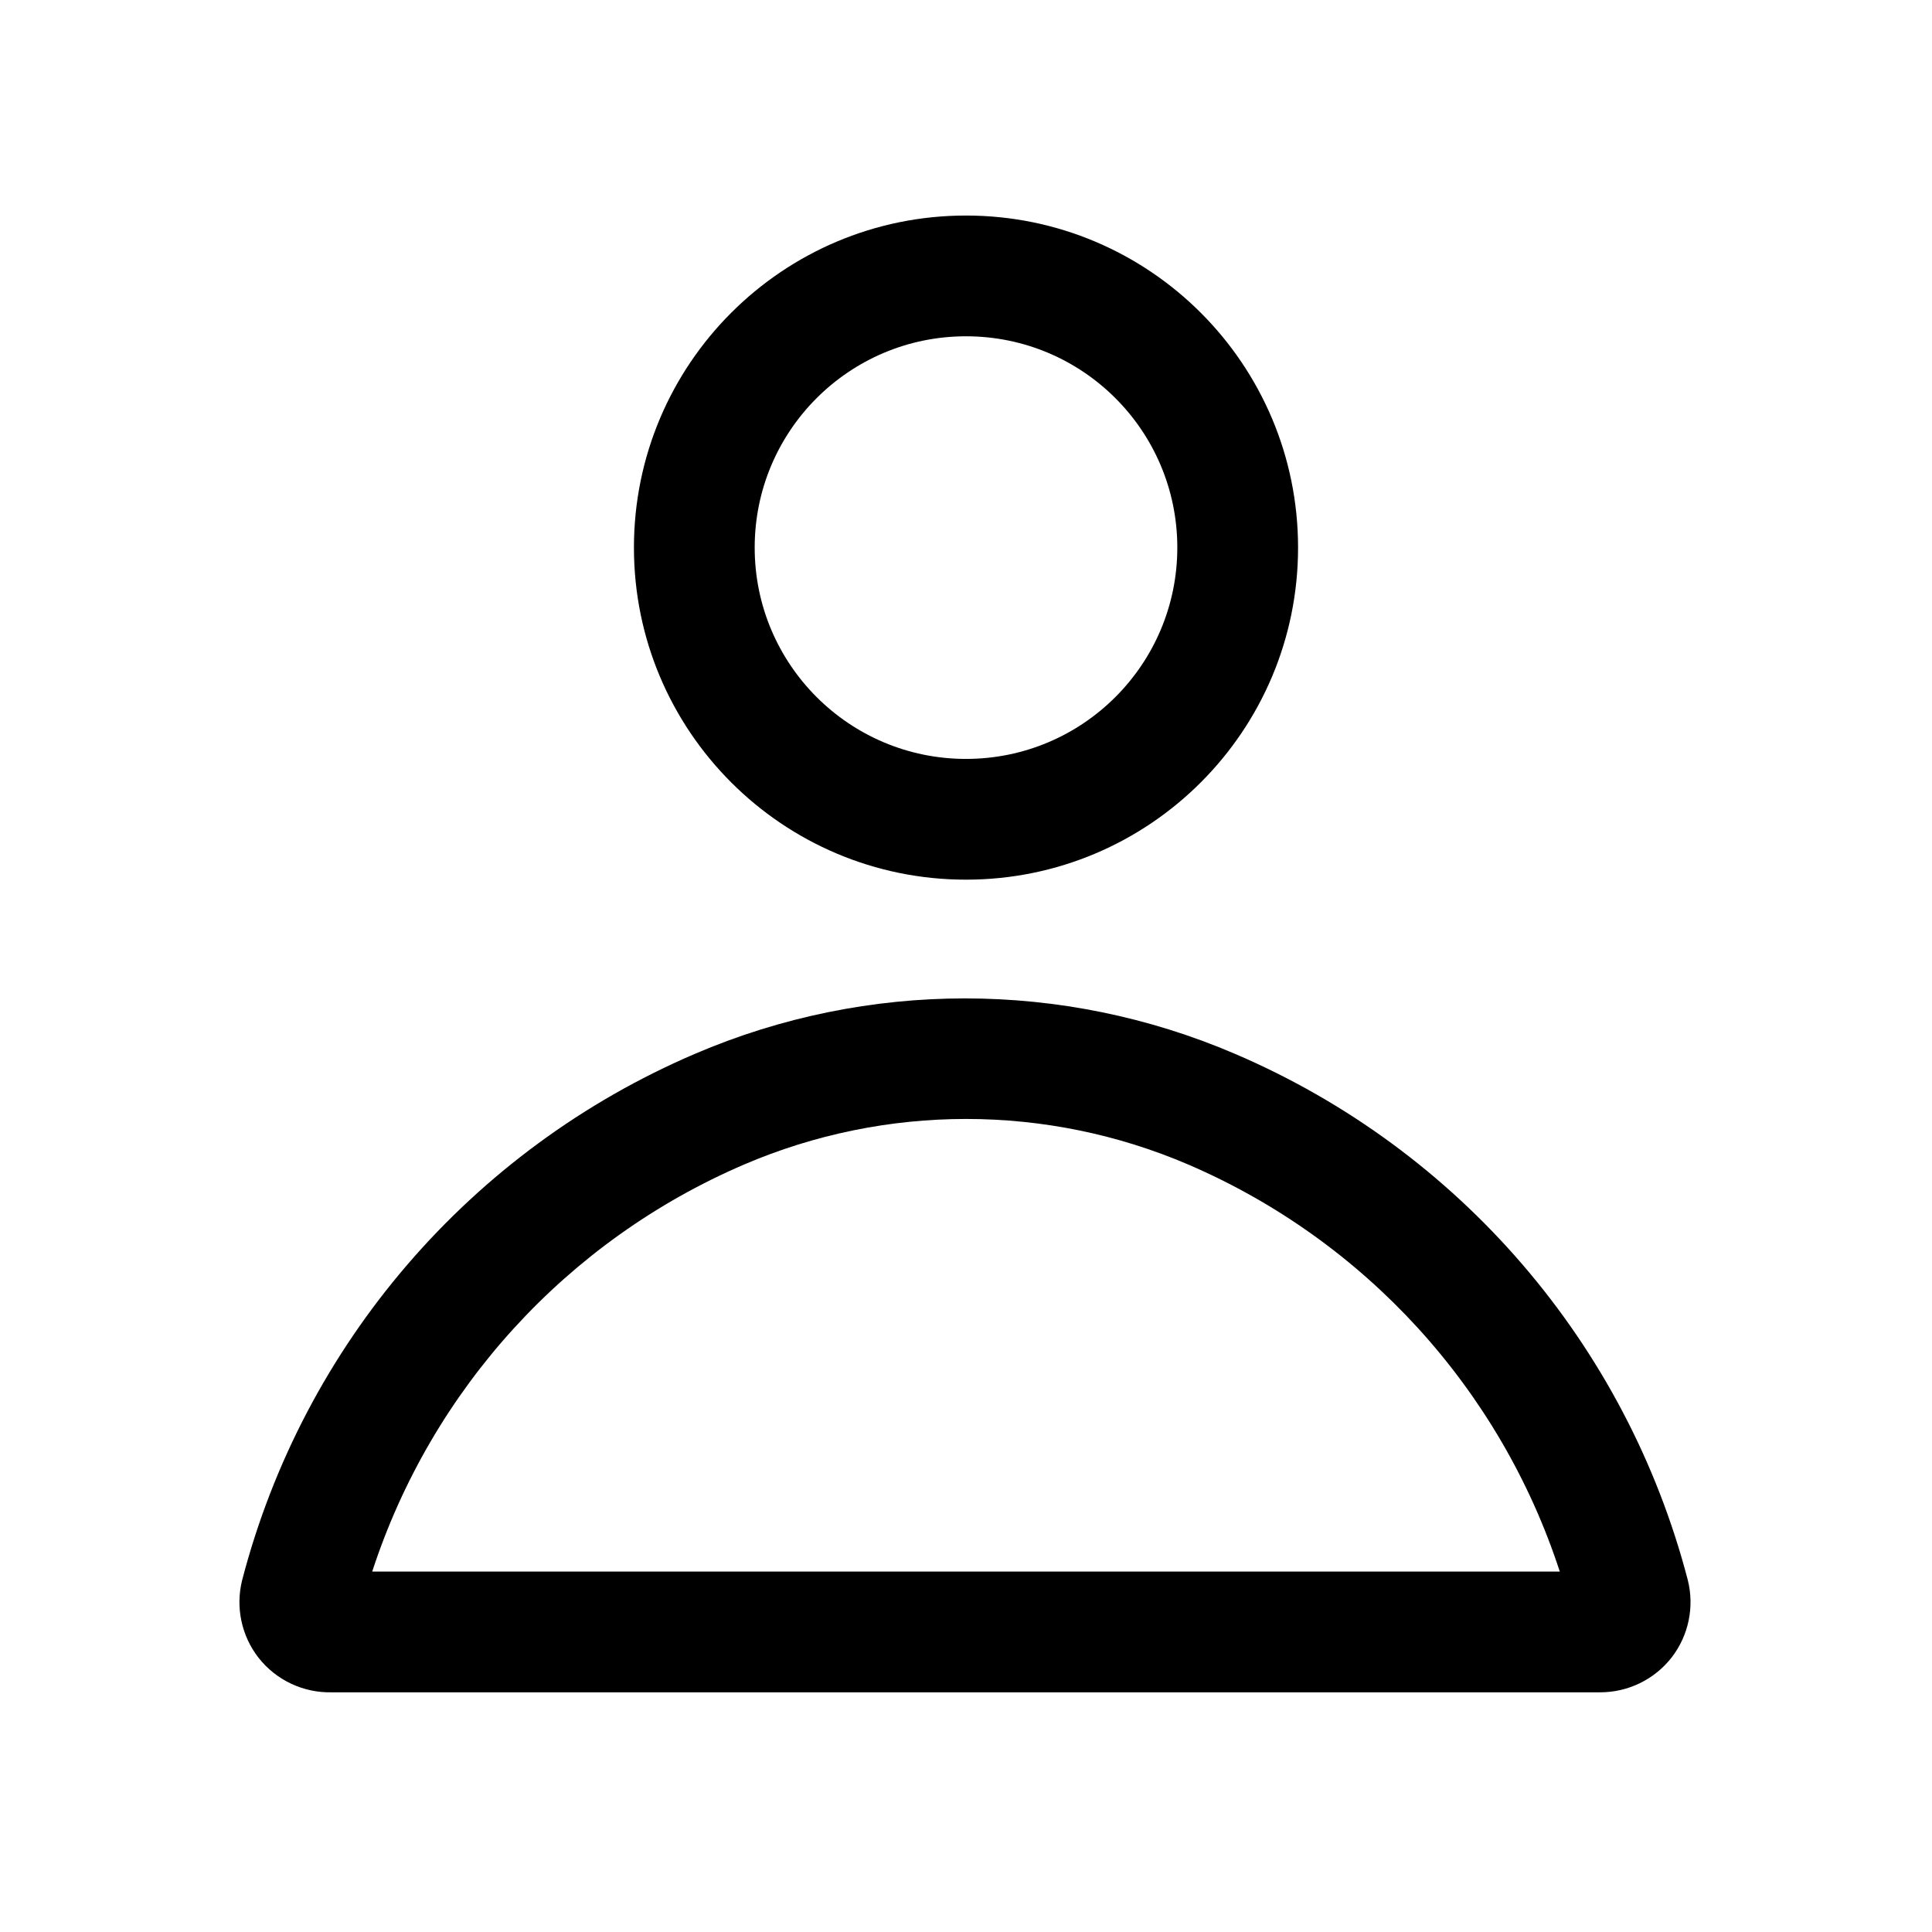
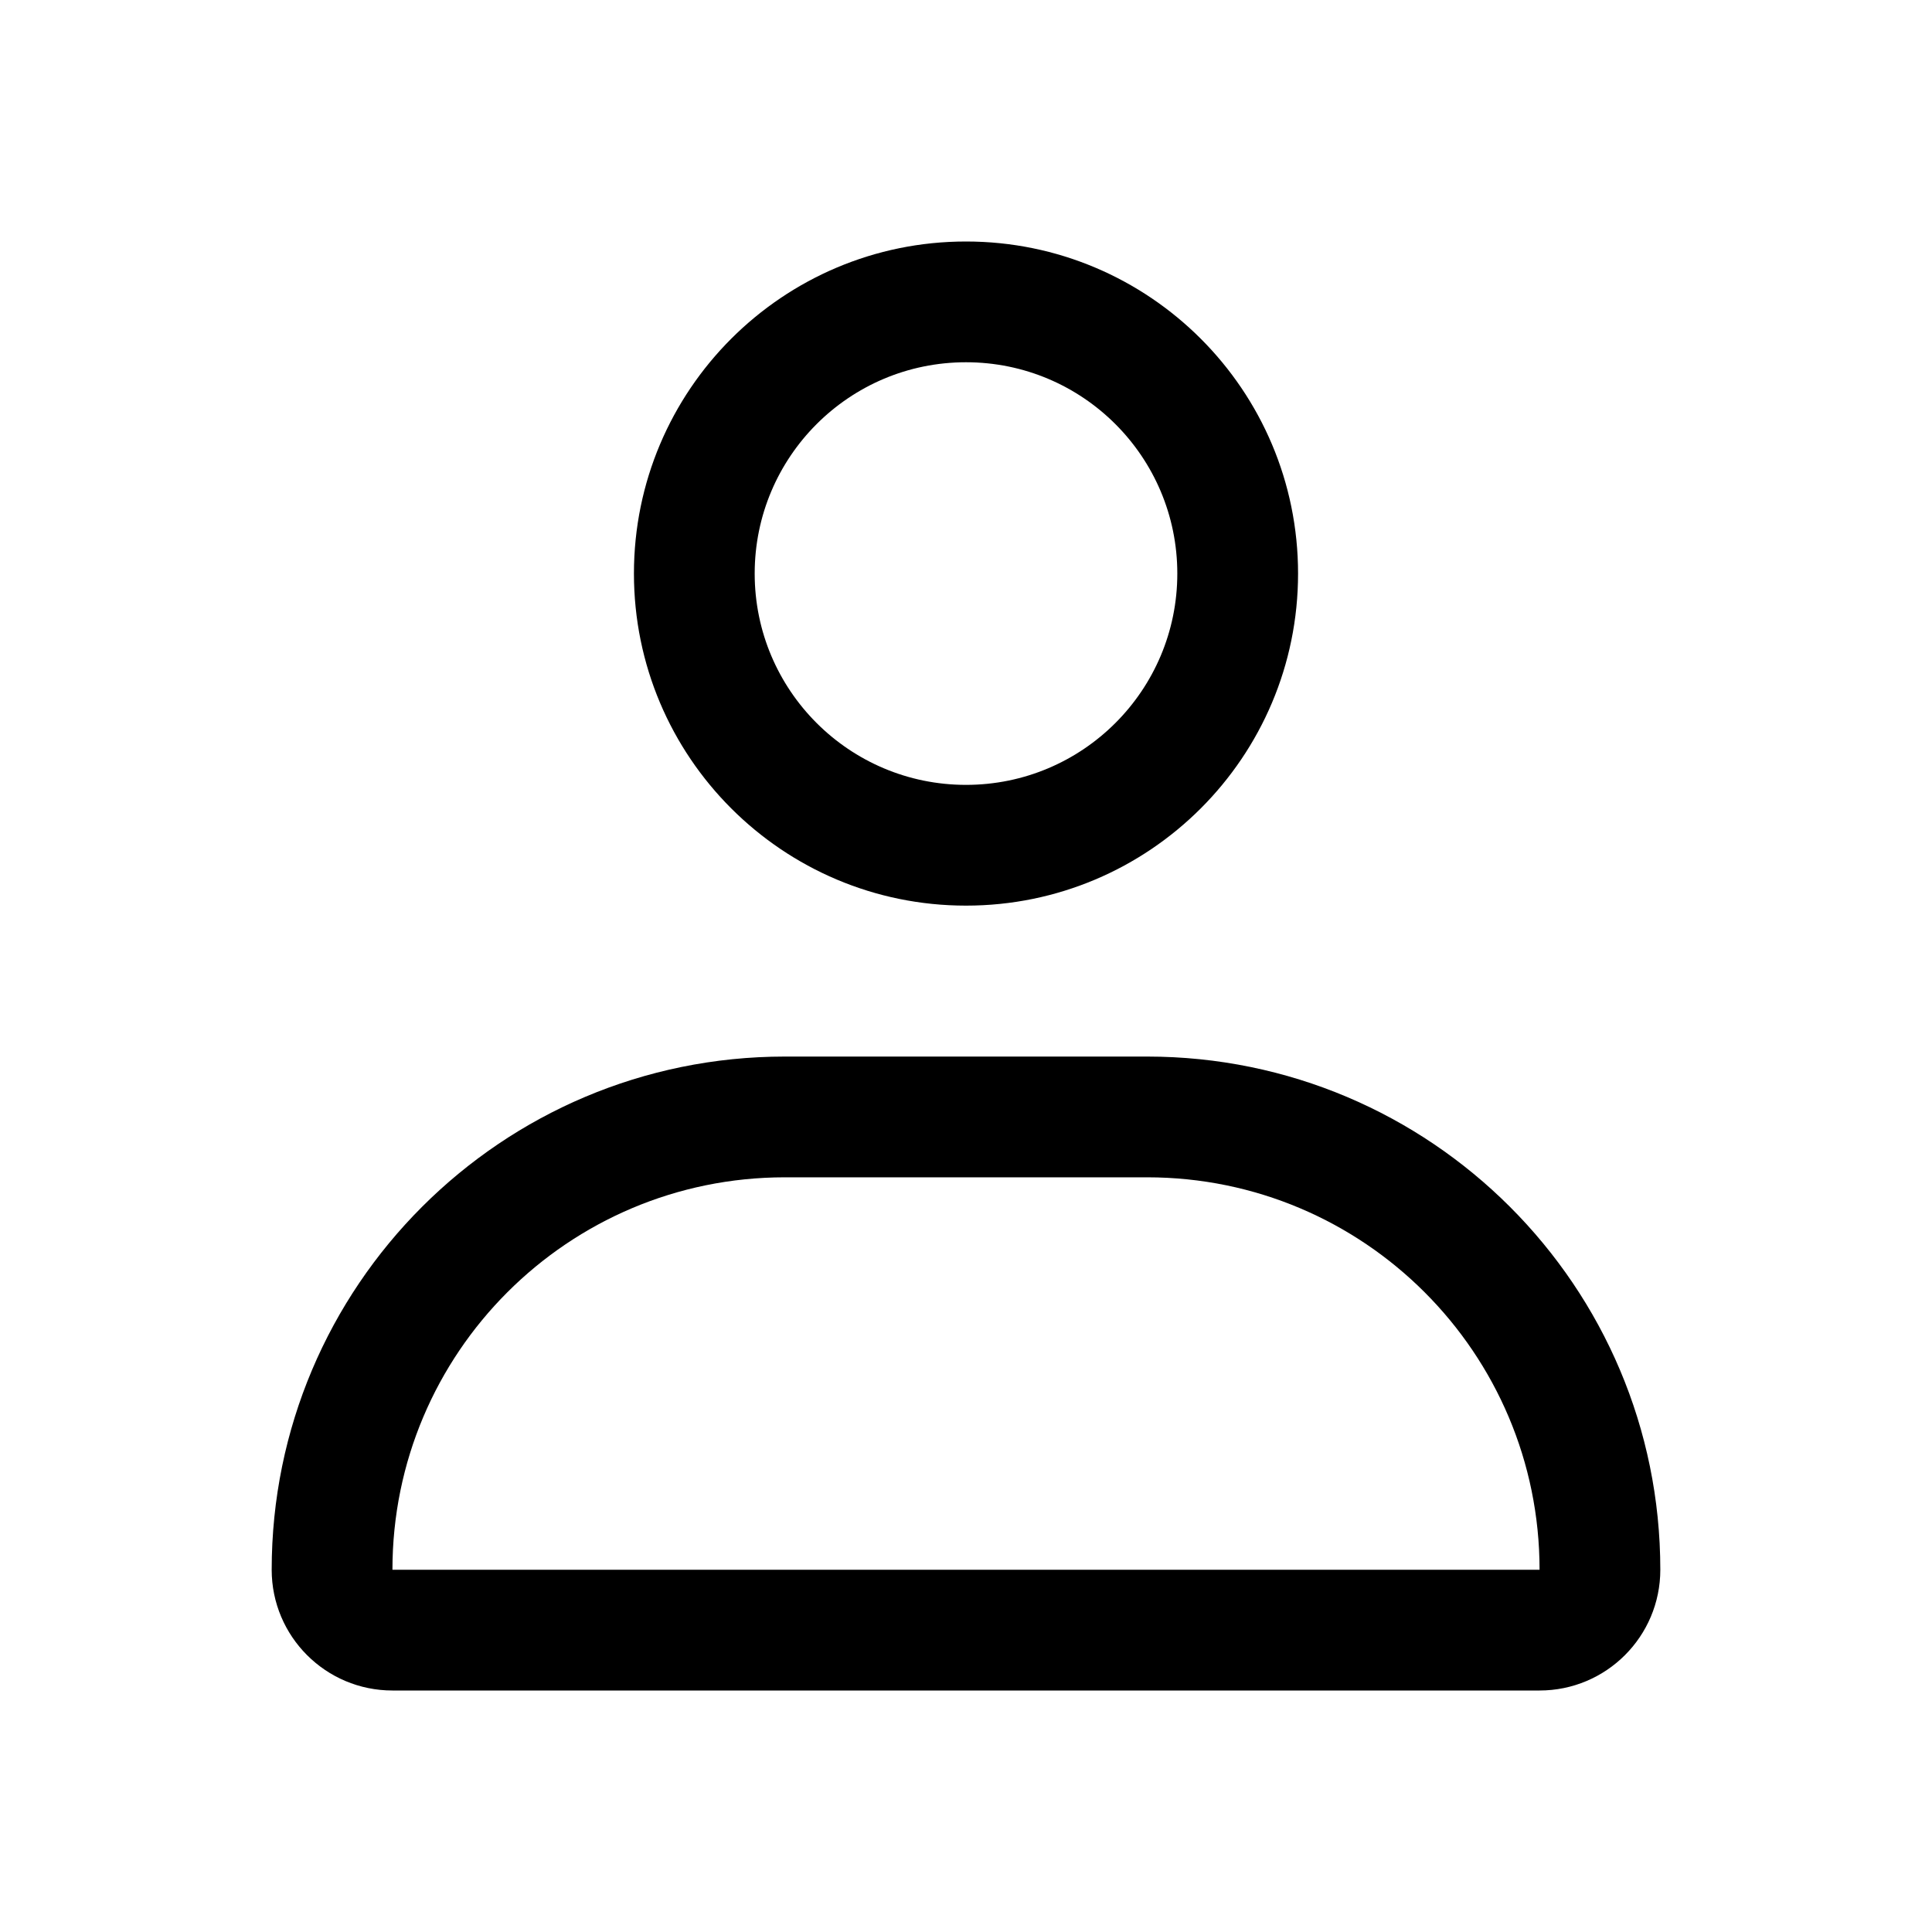
<svg viewBox="0 0 64 64">
-   <path d="M55.91,52.34h0a26.12,26.12,0,0,0-15-17.43,22.7,22.7,0,0,0-17.89,0,26.12,26.12,0,0,0-15,17.44,3,3,0,0,0,.54,2.56A3,3,0,0,0,11,56.06H53a3,3,0,0,0,2.38-1.16A3,3,0,0,0,55.91,52.34Zm-43.58-.28A22.15,22.15,0,0,1,24.64,38.58a18.68,18.68,0,0,1,14.73,0,22.16,22.16,0,0,1,12.3,13.48ZM32,29.14a11,11,0,1,0-11-11A11,11,0,0,0,32,29.14Zm0-18a7,7,0,1,1-7,7A7,7,0,0,1,32,11.14Z" />
+   <path d="M38,35H26A17,17,0,0,0,9,52a4,4,0,0,0,4,4H51a4,4,0,0,0,4-4A17,17,0,0,0,38,35ZM13,52A13,13,0,0,1,26,39H38A13,13,0,0,1,51,52ZM32,30A11,11,0,1,0,21,19,11,11,0,0,0,32,30Zm0-18a7,7,0,1,1-7,7A7,7,0,0,1,32,12Z" />
</svg>
